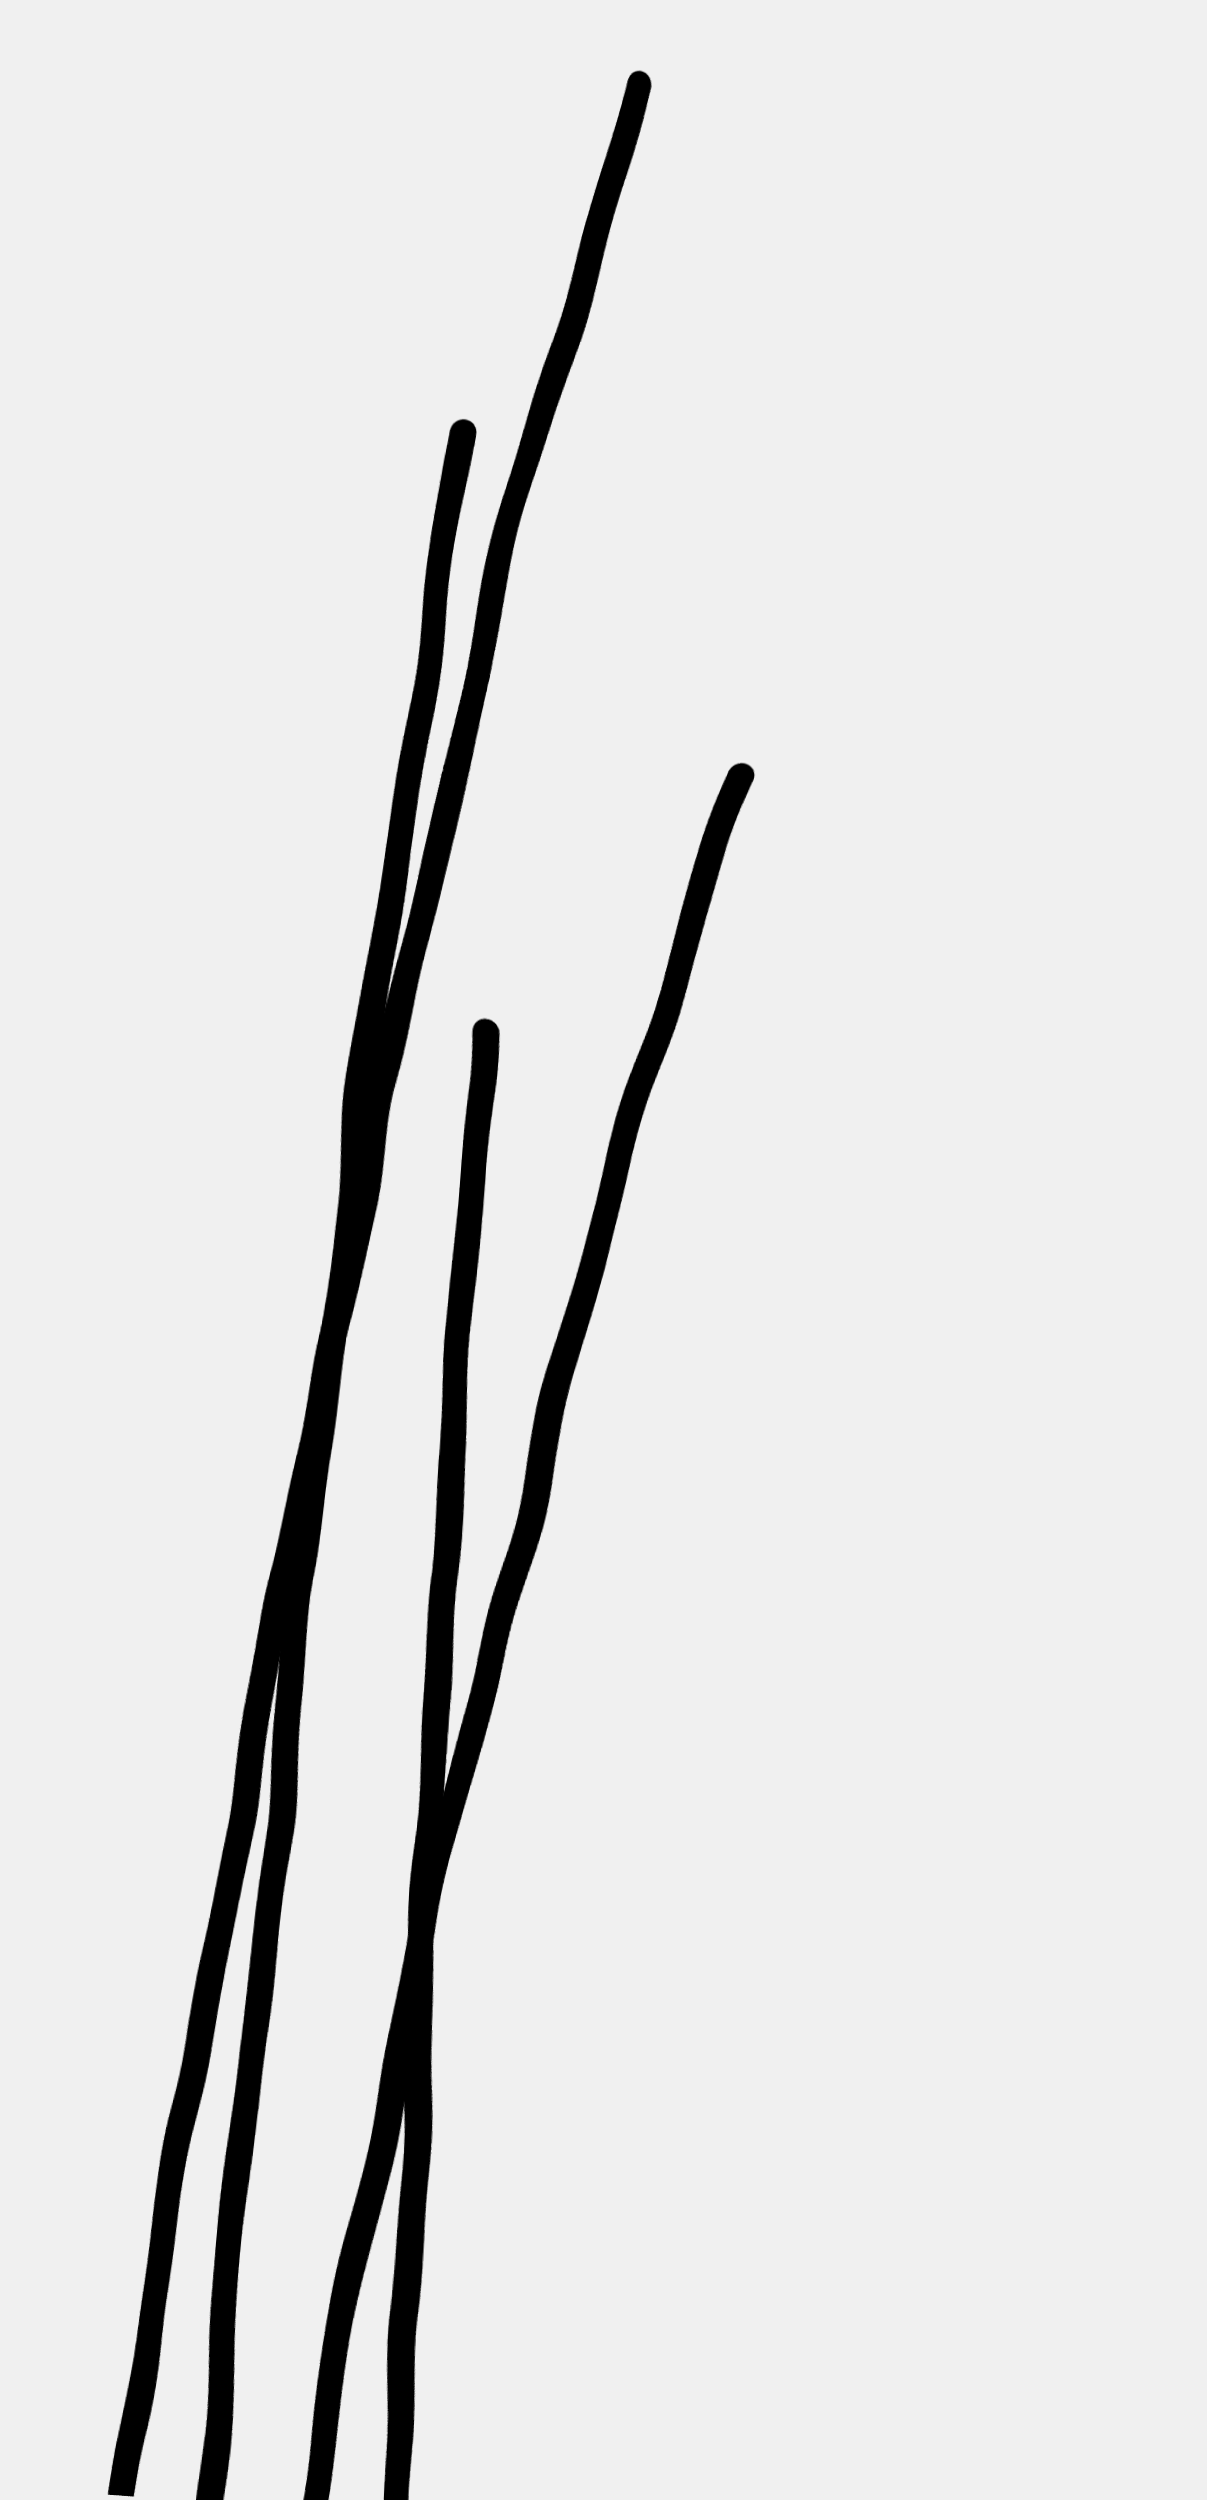
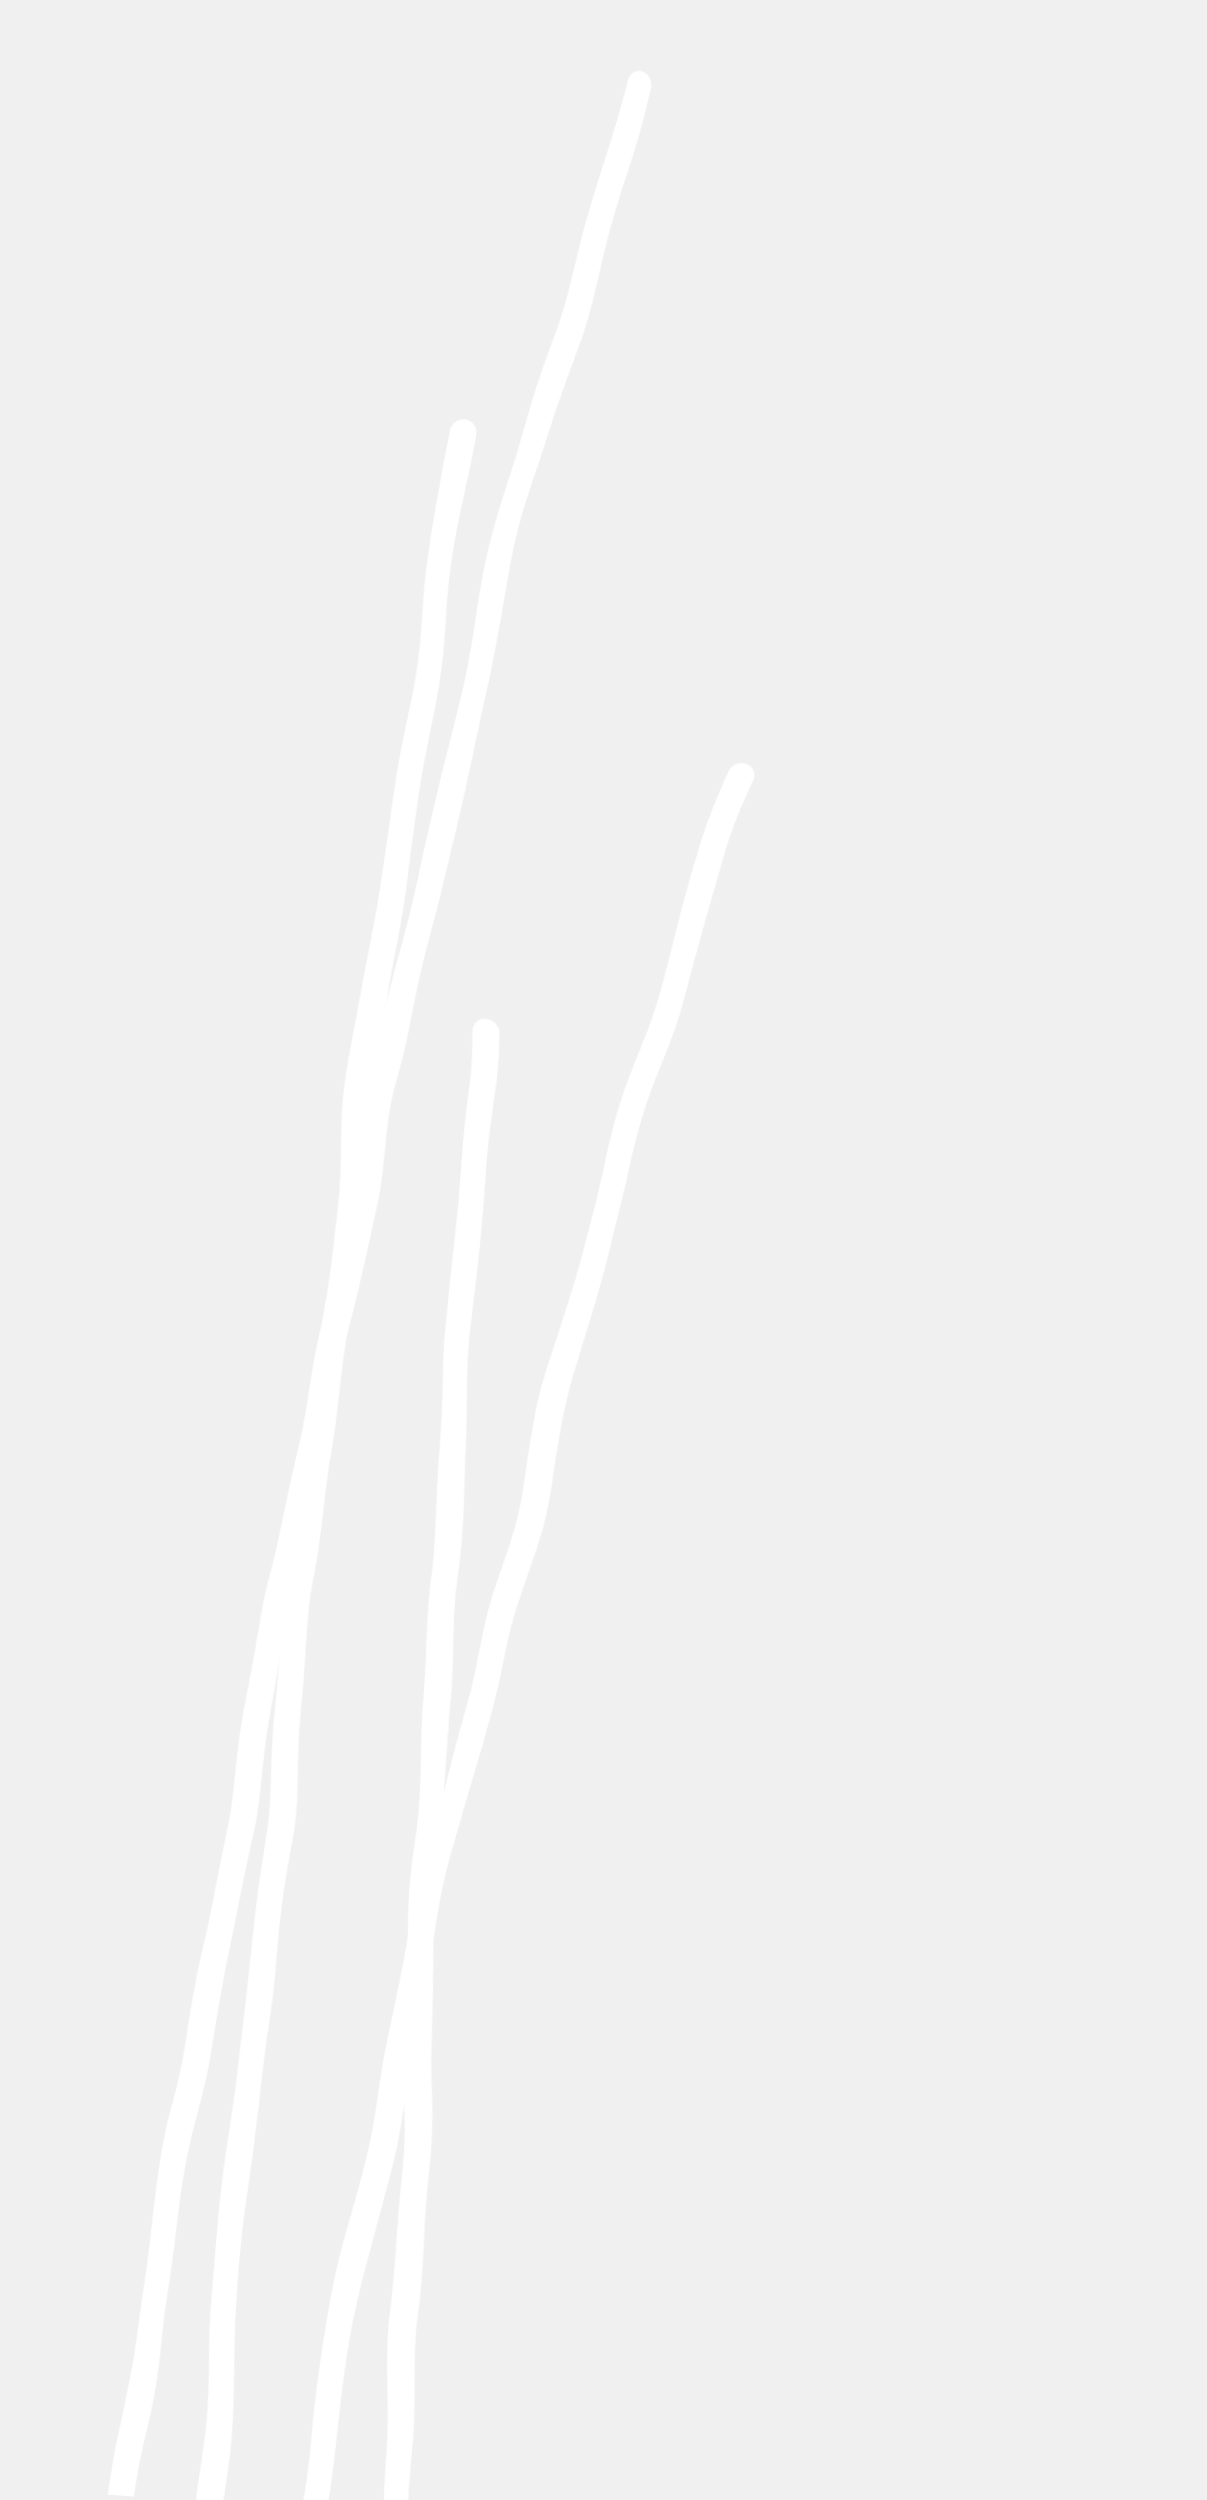
<svg xmlns="http://www.w3.org/2000/svg" width="140" height="290" viewBox="-20 560 140 290">
  <defs>
    <filter id="ink" filterUnits="userSpaceOnUse" x="-60" y="-60" width="520" height="980">
      <feTurbulence type="fractalNoise" baseFrequency="0.035" numOctaves="2" seed="7" result="n" />
      <feDisplacementMap in="SourceGraphic" in2="n" scale="3.2" xChannelSelector="R" yChannelSelector="G" />
    </filter>
    <filter id="inkWide" filterUnits="userSpaceOnUse" x="-300" y="-300" width="1200" height="1200">
      <feTurbulence type="fractalNoise" baseFrequency="0.035" numOctaves="2" seed="7" result="n" />
      <feDisplacementMap in="SourceGraphic" in2="n" scale="3.2" xChannelSelector="R" yChannelSelector="G" />
    </filter>
    <pattern id="hatch" width="7" height="7" patternUnits="userSpaceOnUse" patternTransform="rotate(-35)">
      <line x1="0" y1="0" x2="0" y2="7" stroke="#000000" stroke-width="1.5" />
    </pattern>
    <pattern id="hatchDense" width="4" height="4" patternUnits="userSpaceOnUse" patternTransform="rotate(-35)">
      <line x1="0" y1="0" x2="0" y2="4" stroke="#000000" stroke-width="1.7" />
    </pattern>
    <pattern id="hatchNight" width="3" height="3" patternUnits="userSpaceOnUse" patternTransform="rotate(-35)">
      <line x1="0" y1="0" x2="0" y2="3" stroke="#000000" stroke-width="1.9" />
    </pattern>
    <pattern id="water" width="9" height="5" patternUnits="userSpaceOnUse">
      <line x1="0" y1="2.5" x2="5" y2="2.5" stroke="#000000" stroke-width="1.3" />
    </pattern>
  </defs>
  <g filter="url(#ink)" stroke="#000000" stroke-linecap="round" stroke-linejoin="round">
-     <path d="M4 850C13 754 25 658 34 610" fill="none" stroke="#000000" stroke-width="3.0" />
-     <path d="M16 850C31 770 51 690 66 650" fill="none" stroke="#000000" stroke-width="3.0" />
-     <path d="M26 850C29 782 33 714 36 680" fill="none" stroke="#000000" stroke-width="3.0" />
-     <path d="M-6 850C12 738 36 626 54 570" fill="none" stroke="#000000" stroke-width="3.0" />
+     <path d="M4 850C13 754 25 658 34 610" fill="none" stroke="#FFFFFF" stroke-width="3.0" />
+     <path d="M16 850C31 770 51 690 66 650" fill="none" stroke="#FFFFFF" stroke-width="3.0" />
+     <path d="M26 850C29 782 33 714 36 680" fill="none" stroke="#FFFFFF" stroke-width="3.0" />
+     <path d="M-6 850C12 738 36 626 54 570" fill="none" stroke="#FFFFFF" stroke-width="3.0" />
  </g>
</svg>
